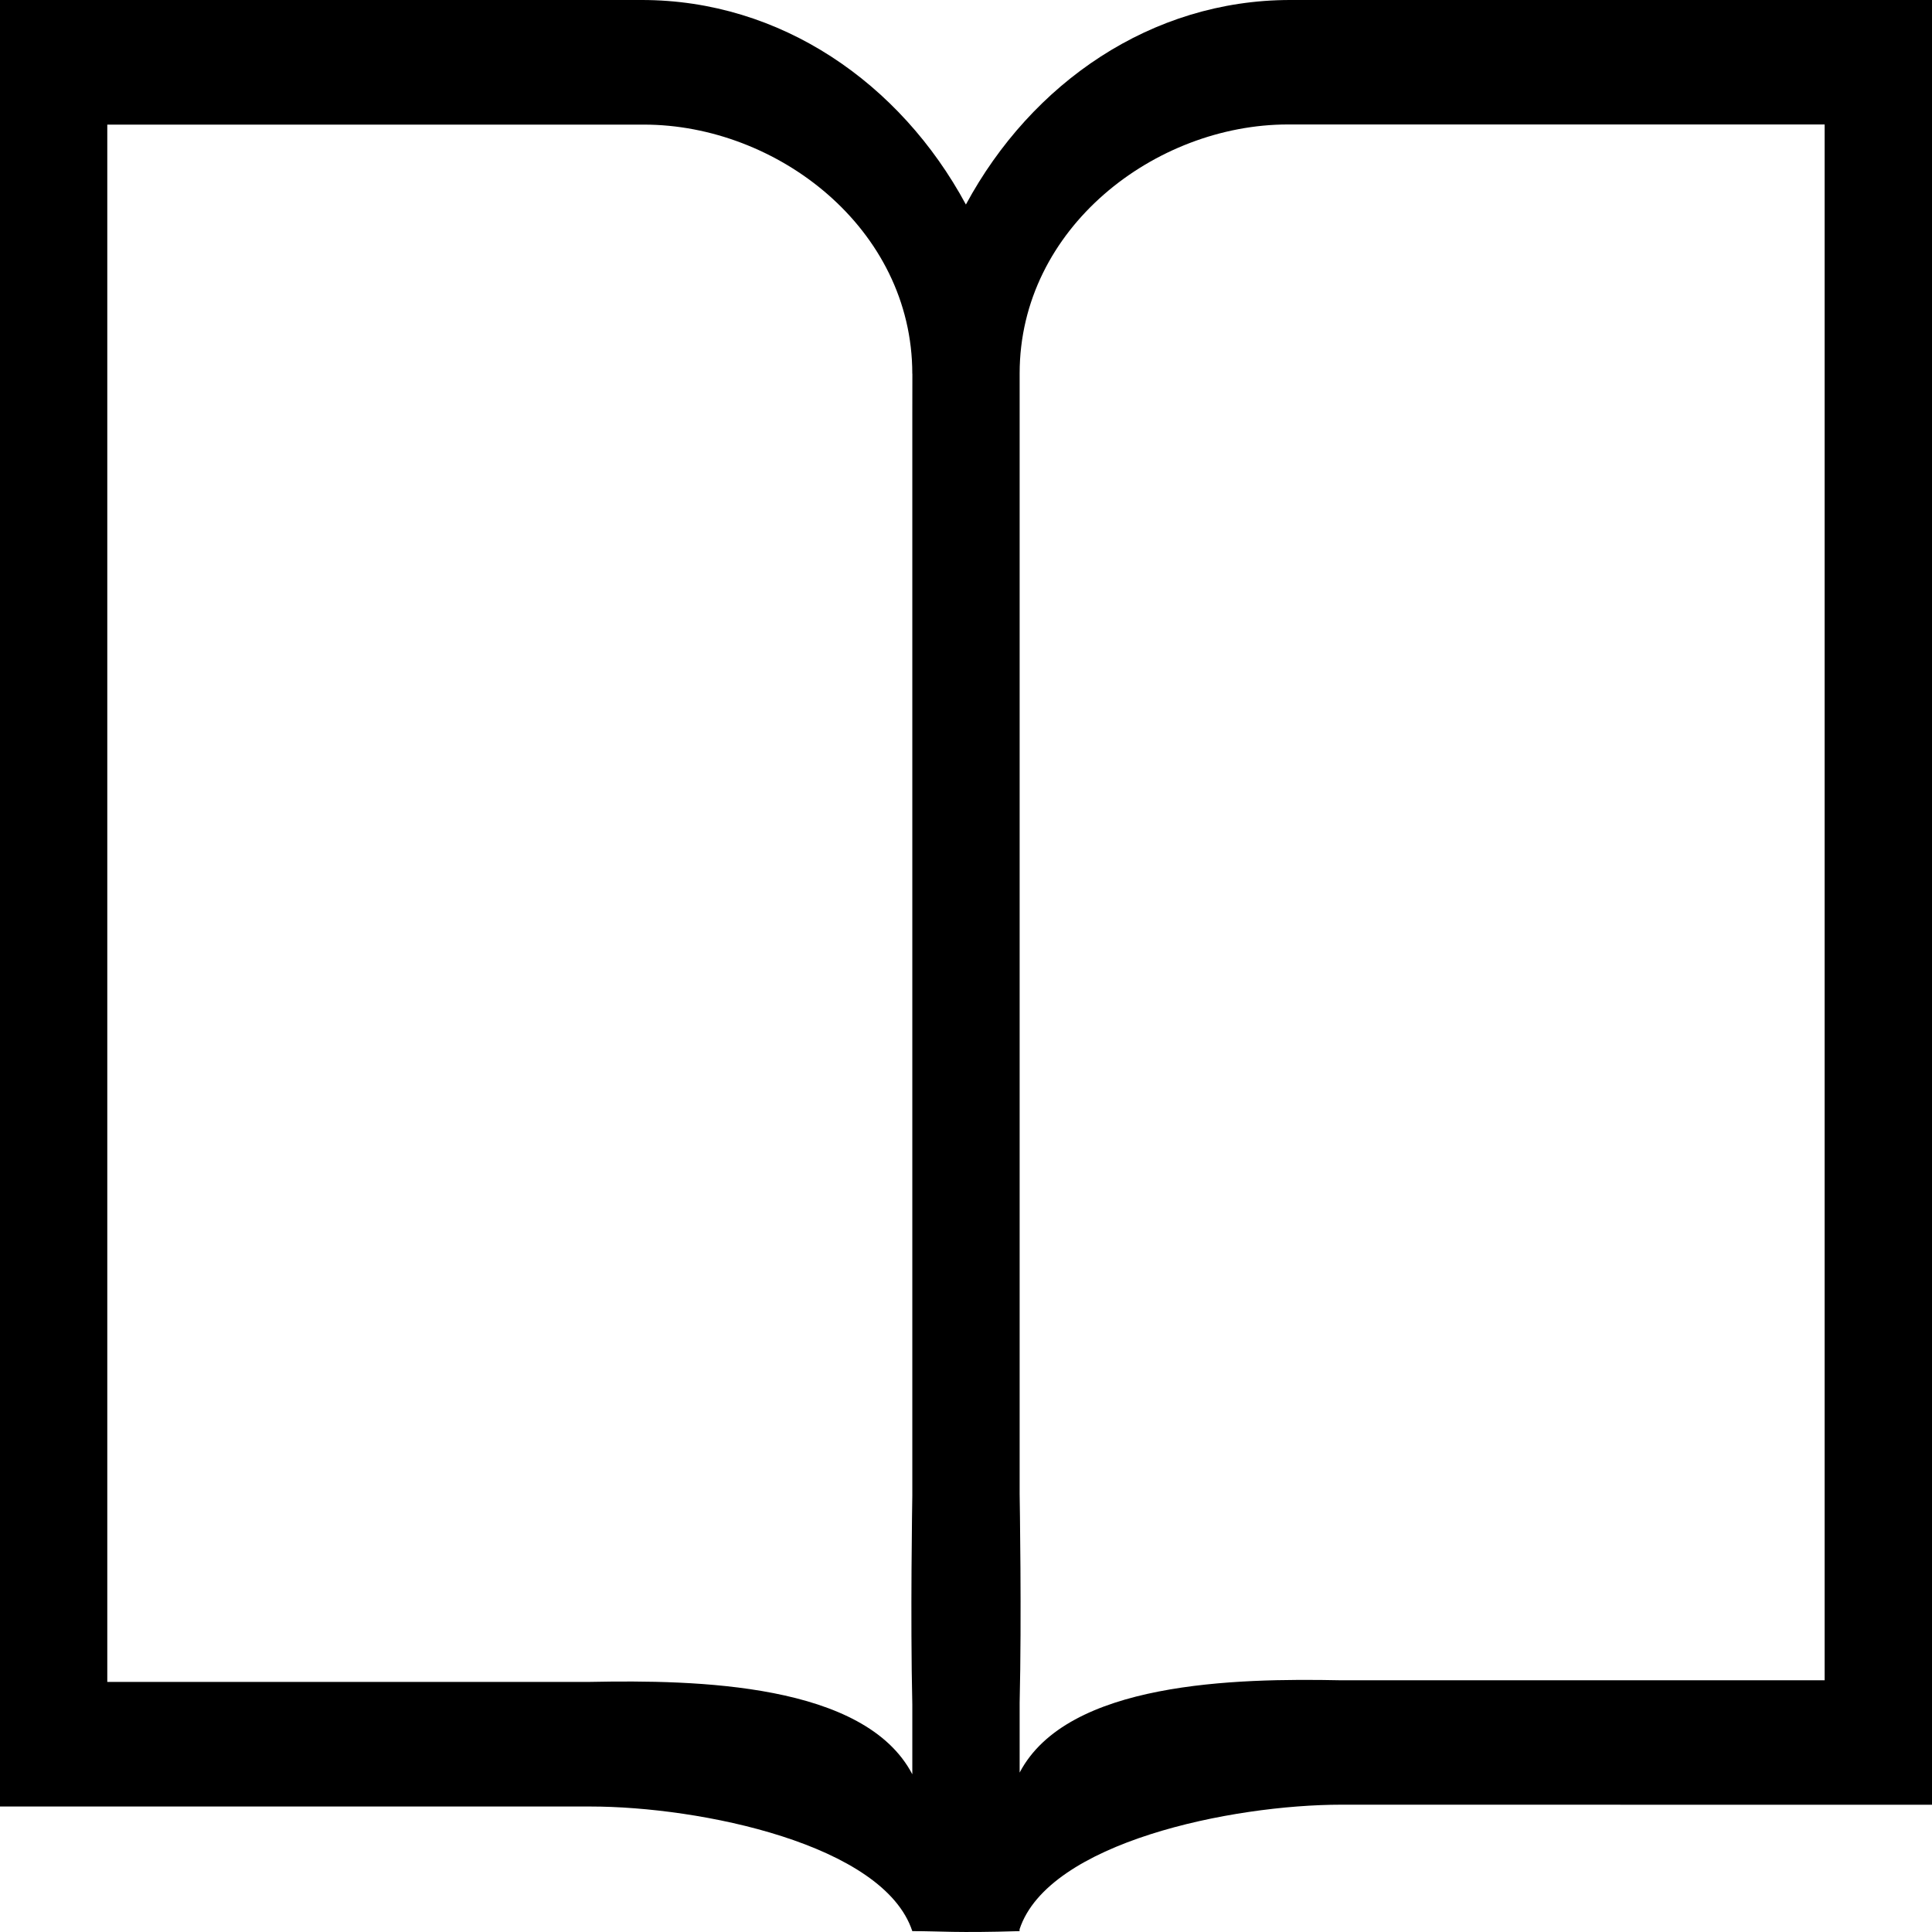
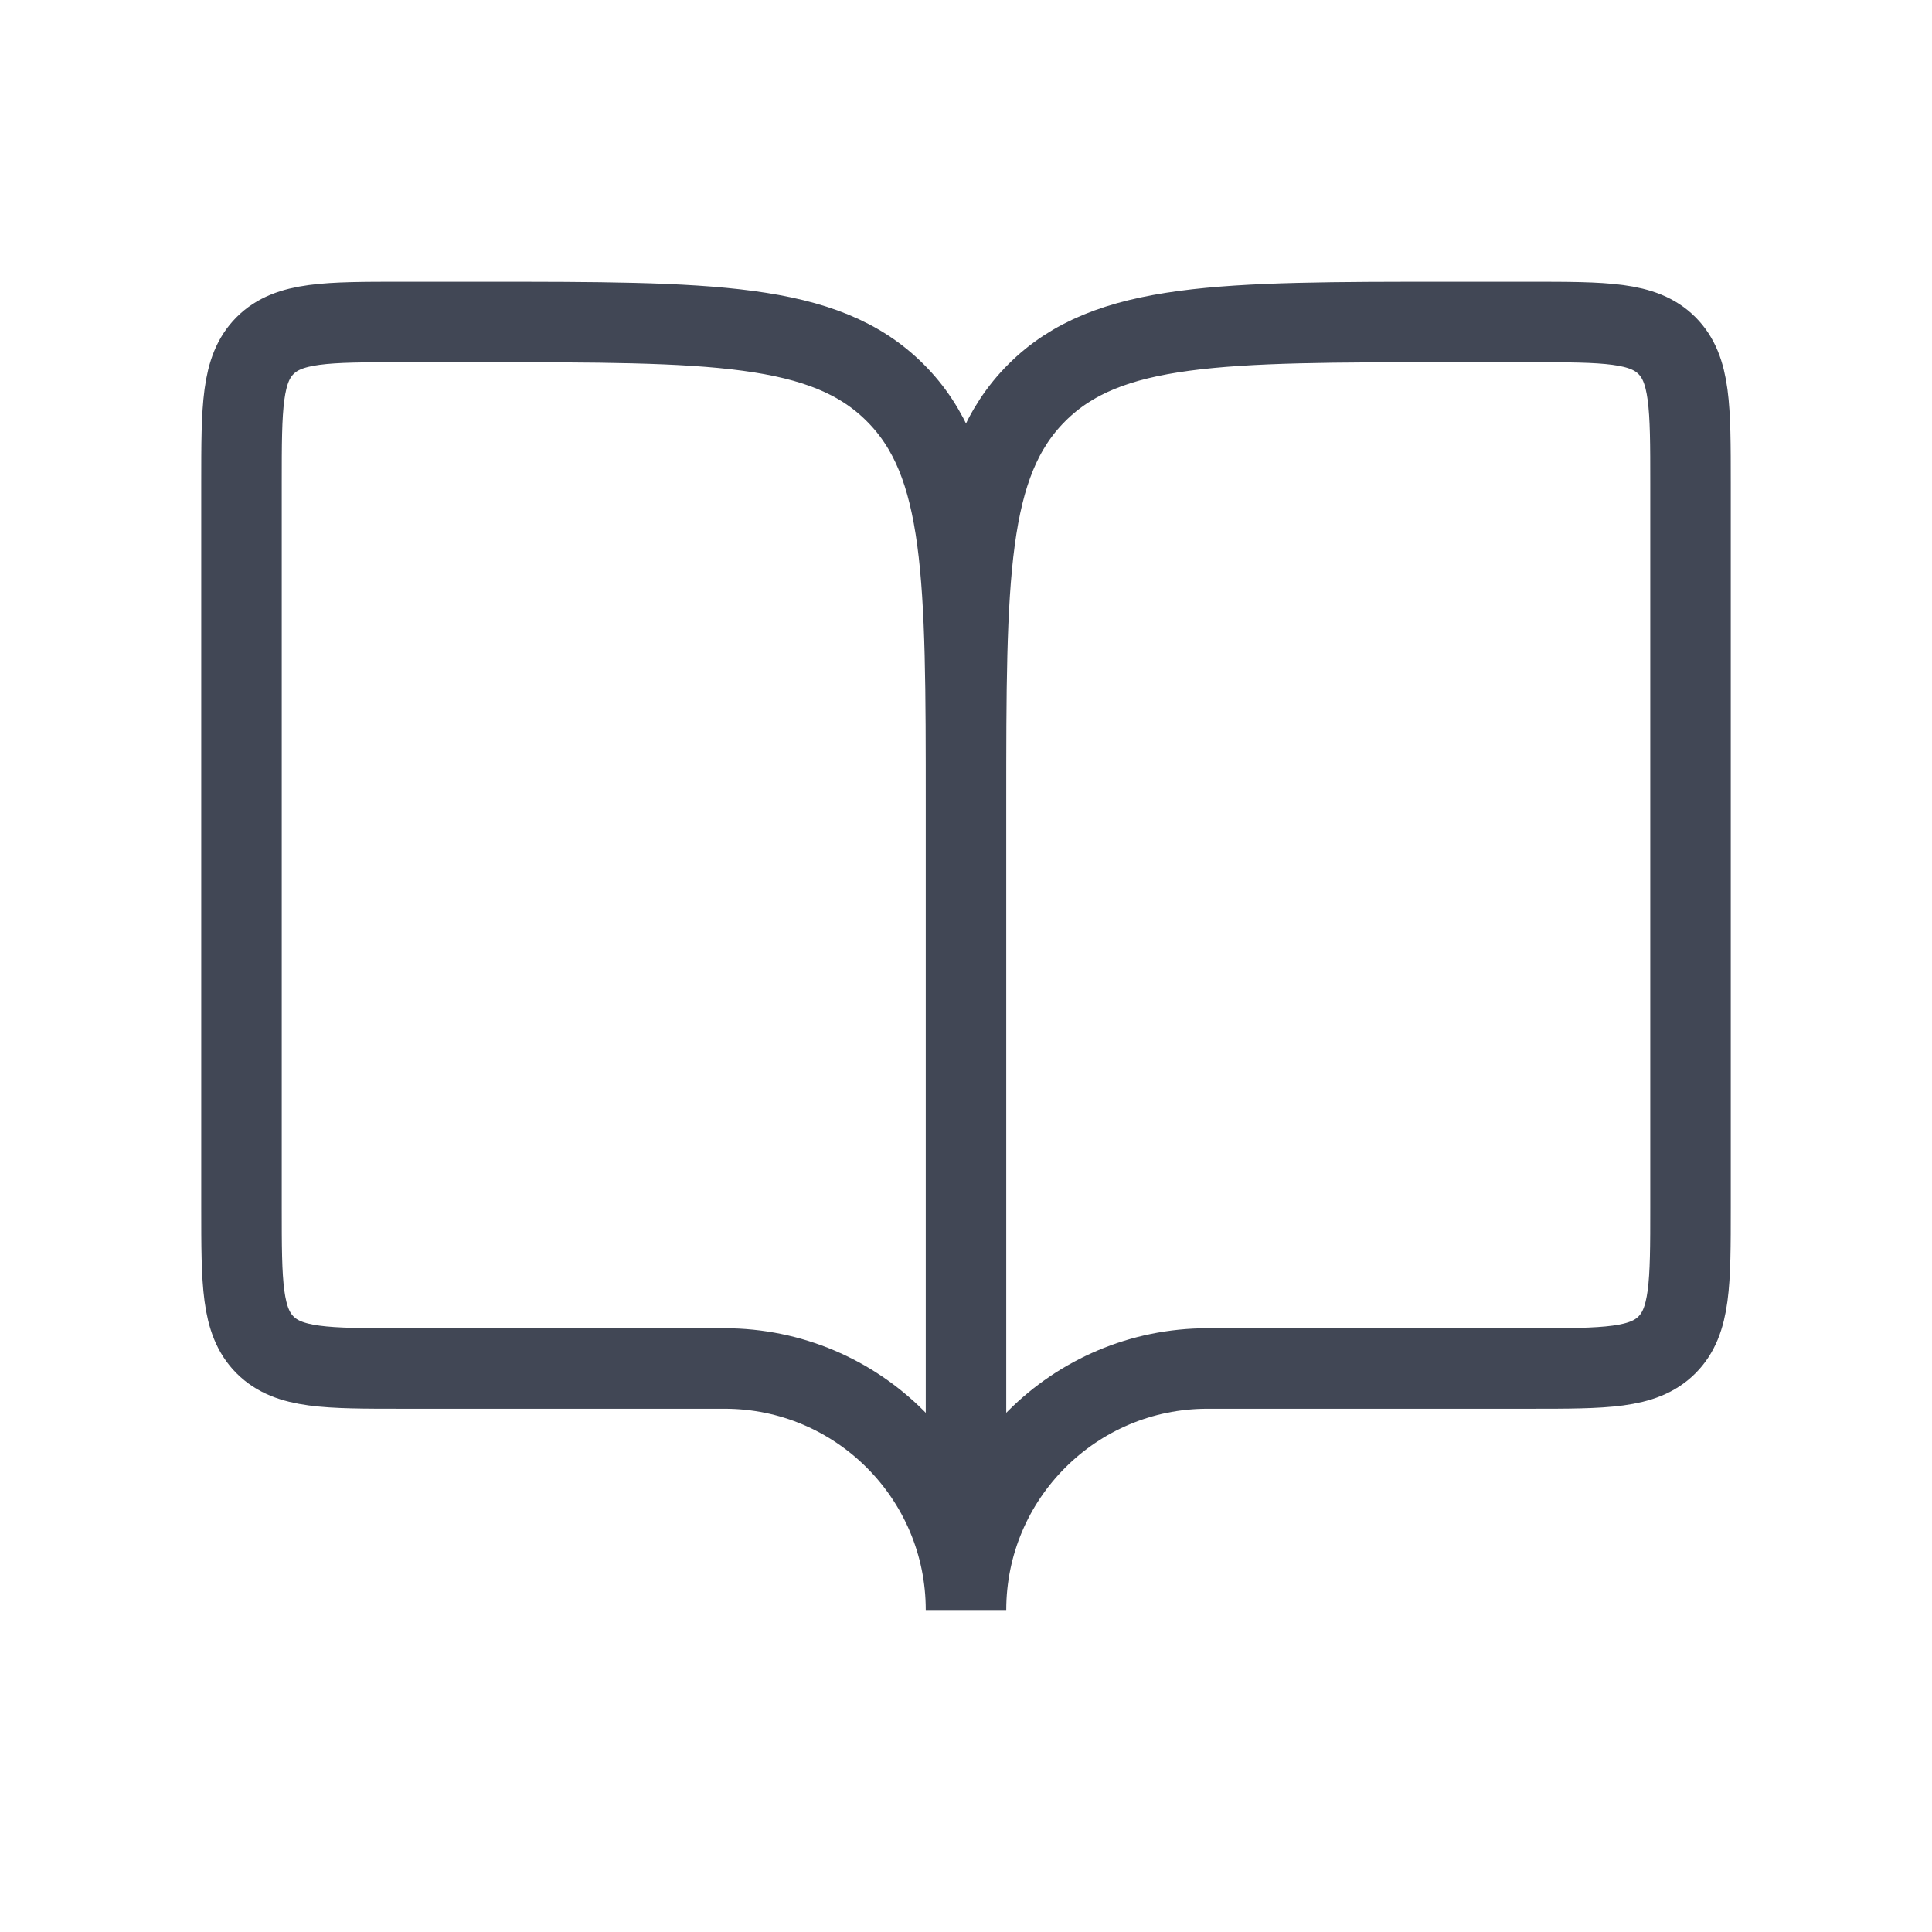
- <svg xmlns="http://www.w3.org/2000/svg" width="128" height="128">
-   <path d="M88.883 119.565c-7.284 0-19.434 2.495-21.333 8.25v.127c-4.232.13-5.222 0-7.108 0-1.895-5.76-14.045-8.256-21.333-8.256H0V0h42.523c9.179 0 17.109 5.47 21.47 13.551C68.352 5.475 76.295 0 85.478 0H128v119.57l-39.113-.005h-.004zM60.442 24.763c0-9.651-8.978-16.507-17.777-16.507H7.108V111.43H39.11c7.054-.14 18.177.082 21.333 6.12v-4.628c-.134-5.722-.004-13.522 0-13.832V27.413l.004-2.655-.004.005zm60.442-16.517h-35.55c-8.802 0-17.78 6.856-17.78 16.493v74.259c.004.32.138 8.115 0 13.813v4.627c3.155-6.022 14.279-6.26 21.333-6.114h32V8.25l-.003-.005z" />
+ <svg xmlns="http://www.w3.org/2000/svg" width="1024" height="1024" viewBox="0 0 24 24">
+   <path fill="none" stroke="#414755" d="M5 17h4a3 3 0 0 1 3 3V10c0-2.828 0-4.243-.879-5.121C10.243 4 8.828 4 6 4H5c-.943 0-1.414 0-1.707.293S3 5.057 3 6v9c0 .943 0 1.414.293 1.707S4.057 17 5 17Zm14 0h-4a3 3 0 0 0-3 3V10c0-2.828 0-4.243.879-5.121C13.757 4 15.172 4 18 4h1c.943 0 1.414 0 1.707.293S21 5.057 21 6v9c0 .943 0 1.414-.293 1.707S19.943 17 19 17Z" stroke-width="1" />
</svg>
